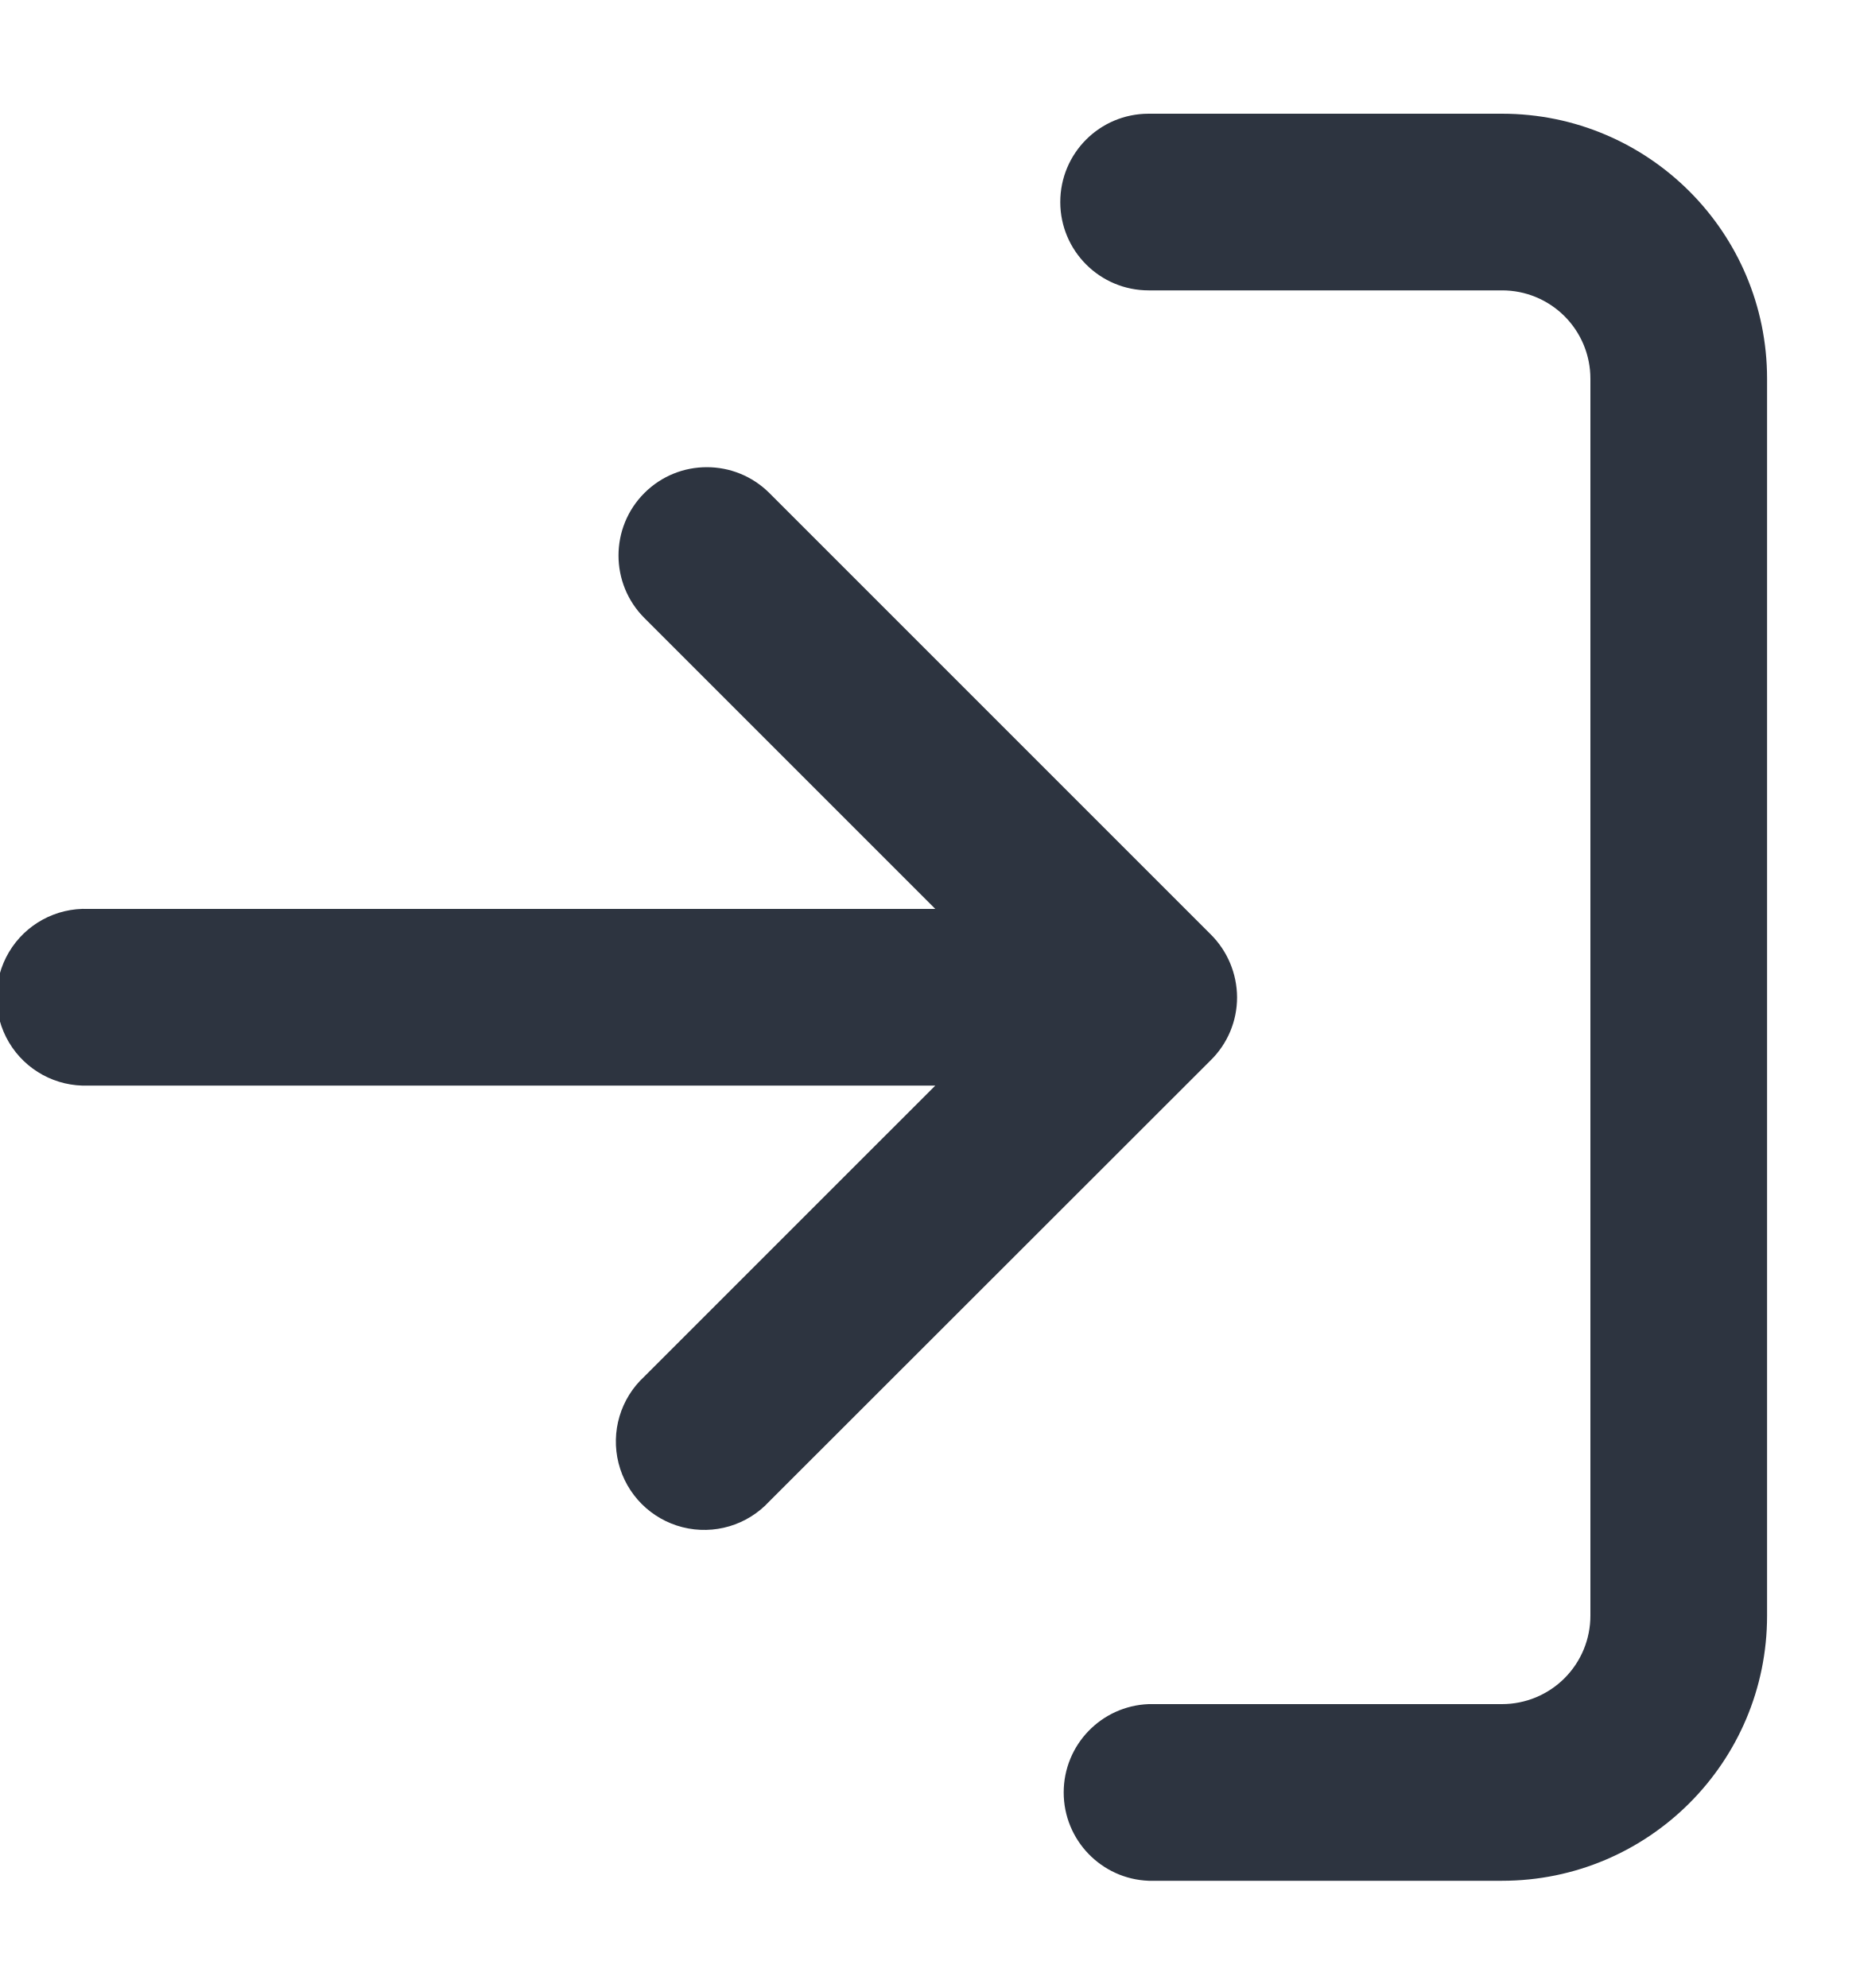
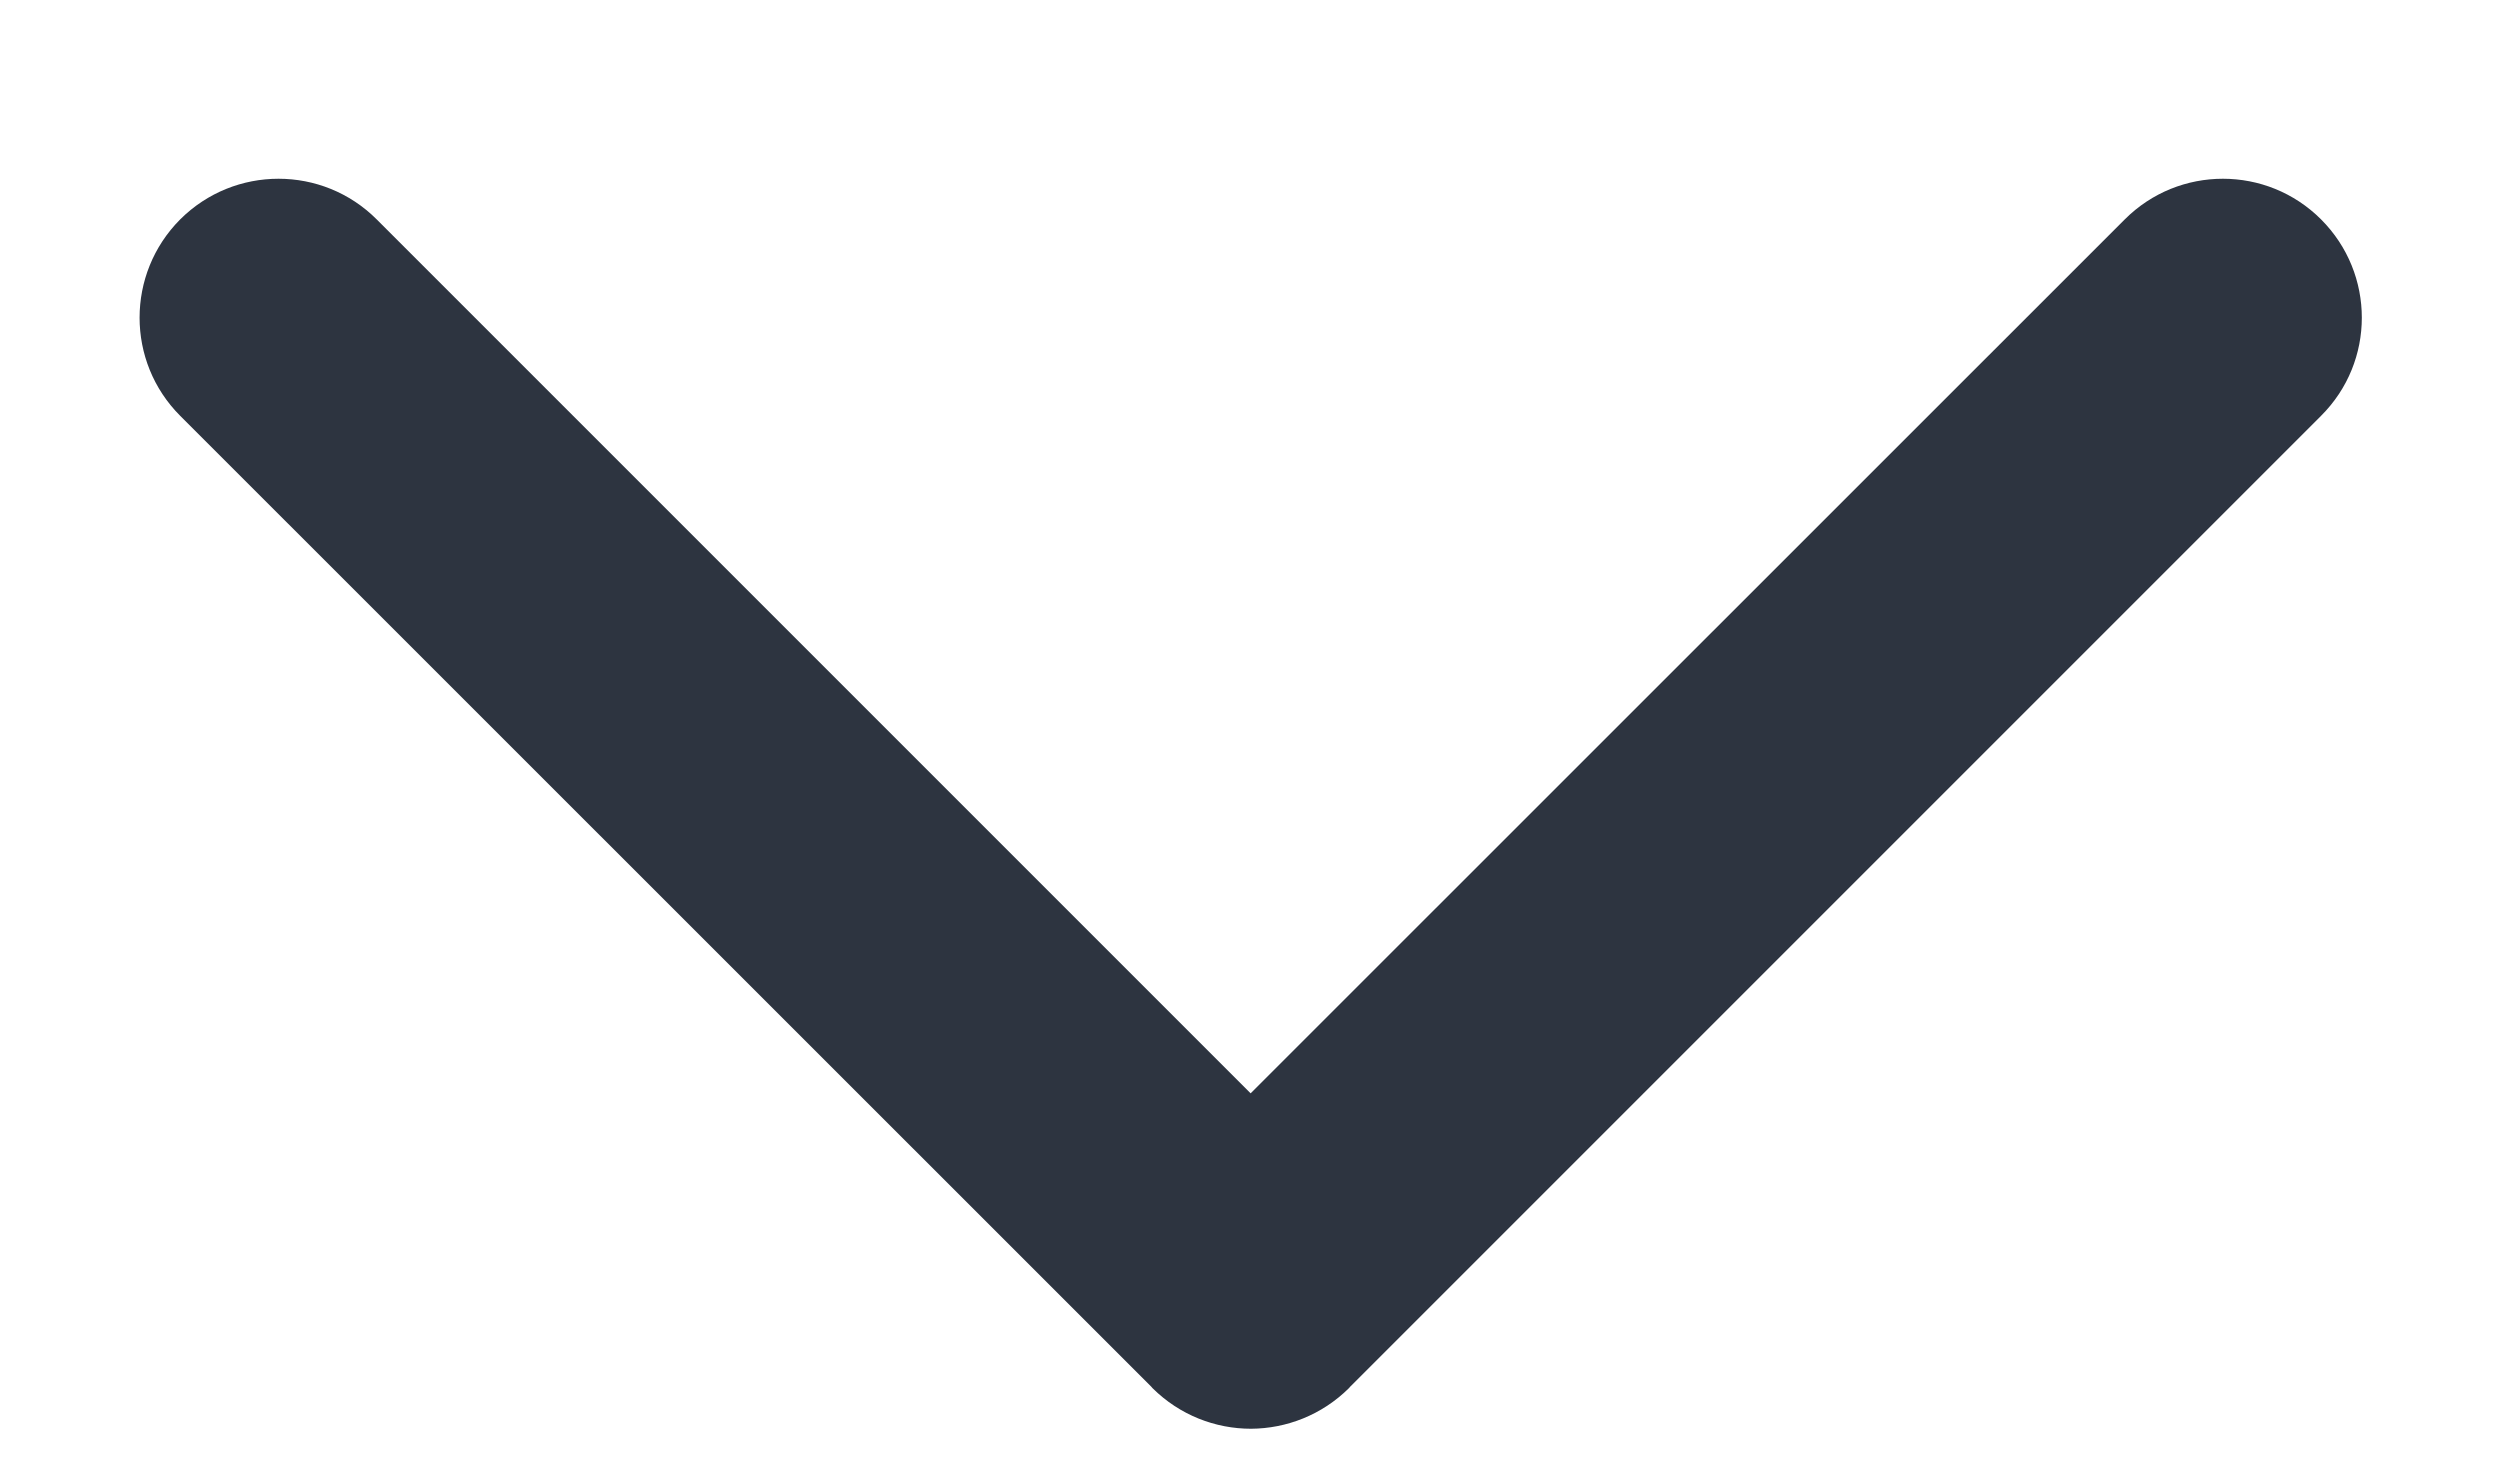
- <svg xmlns="http://www.w3.org/2000/svg" width="14" height="15" fill="none">
-   <path fill-rule="evenodd" clip-rule="evenodd" d="M8 1.525c0-.369.298-.667.667-.667h2.666a2 2 0 0 1 2 2v9.333a2 2 0 0 1-2 2H8.667a.667.667 0 0 1 0-1.333h2.666A.667.667 0 0 0 12 12.19V2.858a.666.666 0 0 0-.667-.667H8.667A.667.667 0 0 1 8 1.525ZM4.862 3.72c.26-.26.682-.26.943 0l3.329 3.329a.673.673 0 0 1 .2.476.664.664 0 0 1-.2.476l-3.33 3.328a.667.667 0 1 1-.942-.943l2.195-2.195H.667a.667.667 0 1 1 0-1.333h6.39L4.862 4.663a.667.667 0 0 1 0-.943Z" fill="#2D3440" />
+ <svg xmlns="http://www.w3.org/2000/svg" width="12" height="7" viewBox="0 0 12 7" fill="none">
+   <path fill-rule="evenodd" clip-rule="evenodd" d="M1.808 1.053C1.548 0.793 1.126 0.793 0.865 1.053C0.605 1.314 0.605 1.736 0.865 1.996L5.526 6.656C5.528 6.658 5.53 6.661 5.532 6.663C5.663 6.793 5.834 6.858 6.005 6.858C6.175 6.857 6.345 6.792 6.475 6.663C6.477 6.661 6.479 6.659 6.481 6.656L11.141 1.996C11.402 1.736 11.402 1.314 11.141 1.053C10.881 0.793 10.459 0.793 10.199 1.053L6.003 5.248L1.808 1.053Z" fill="#2D3440" />
</svg>
